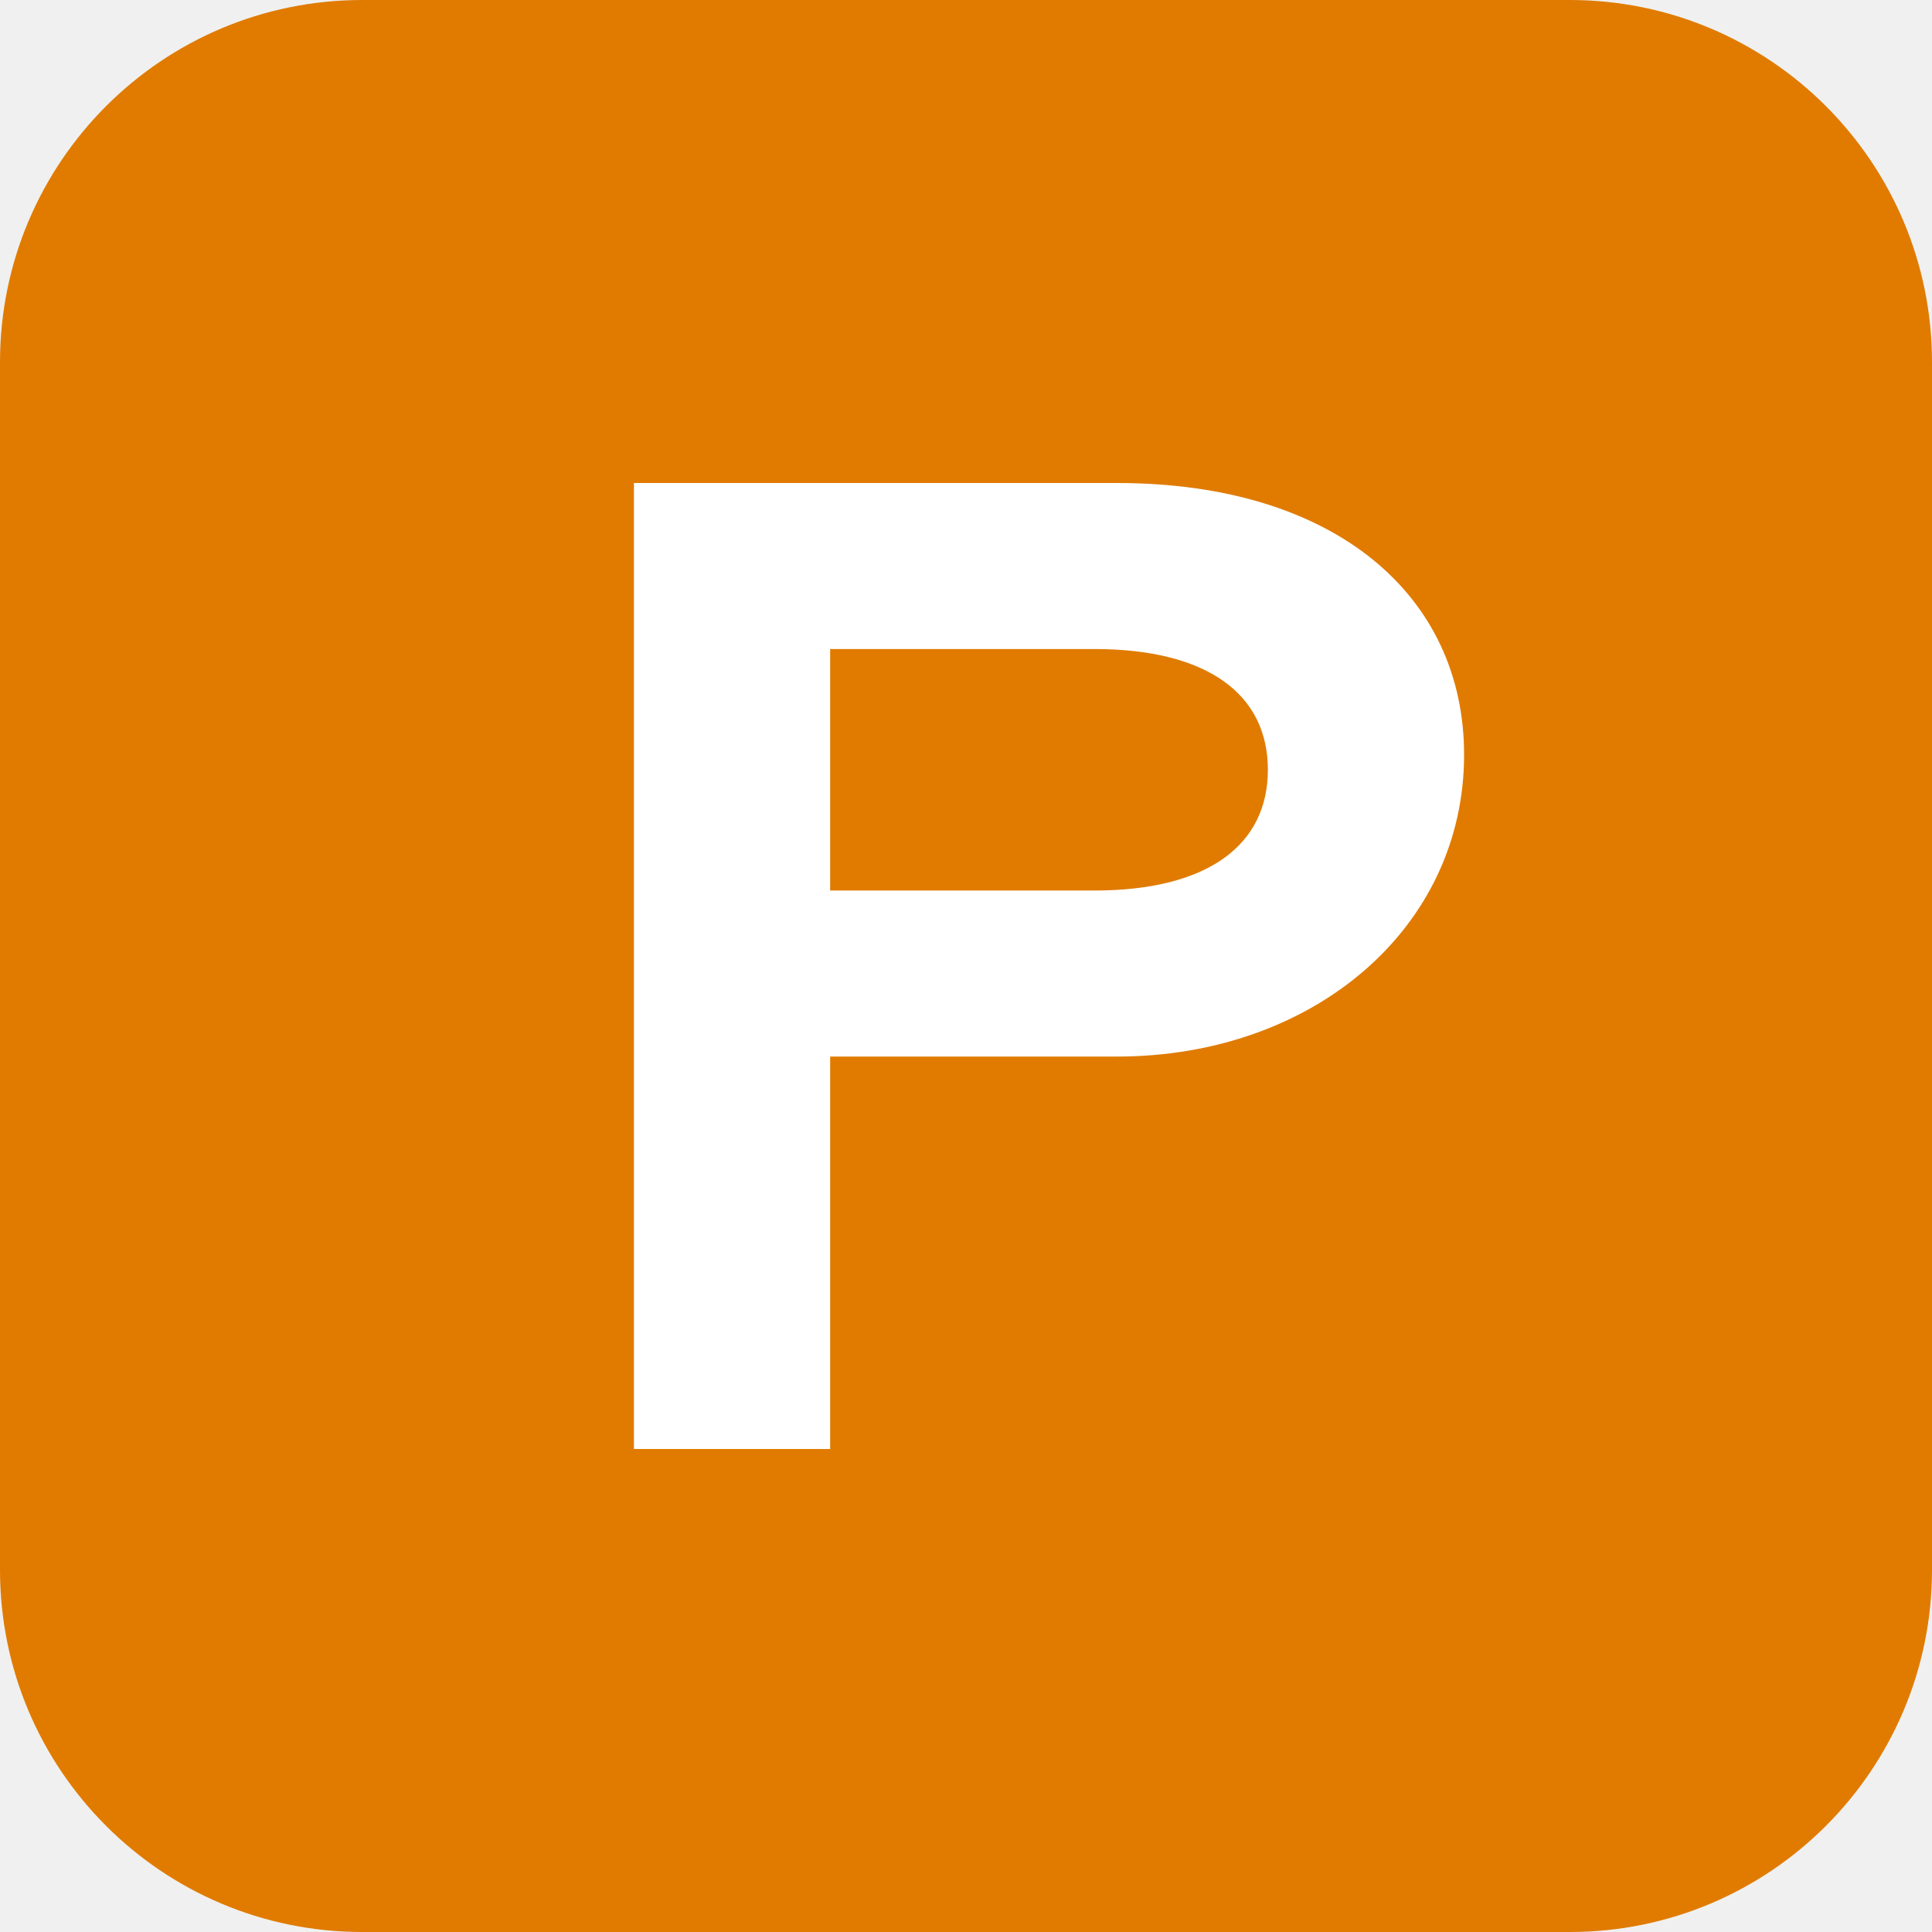
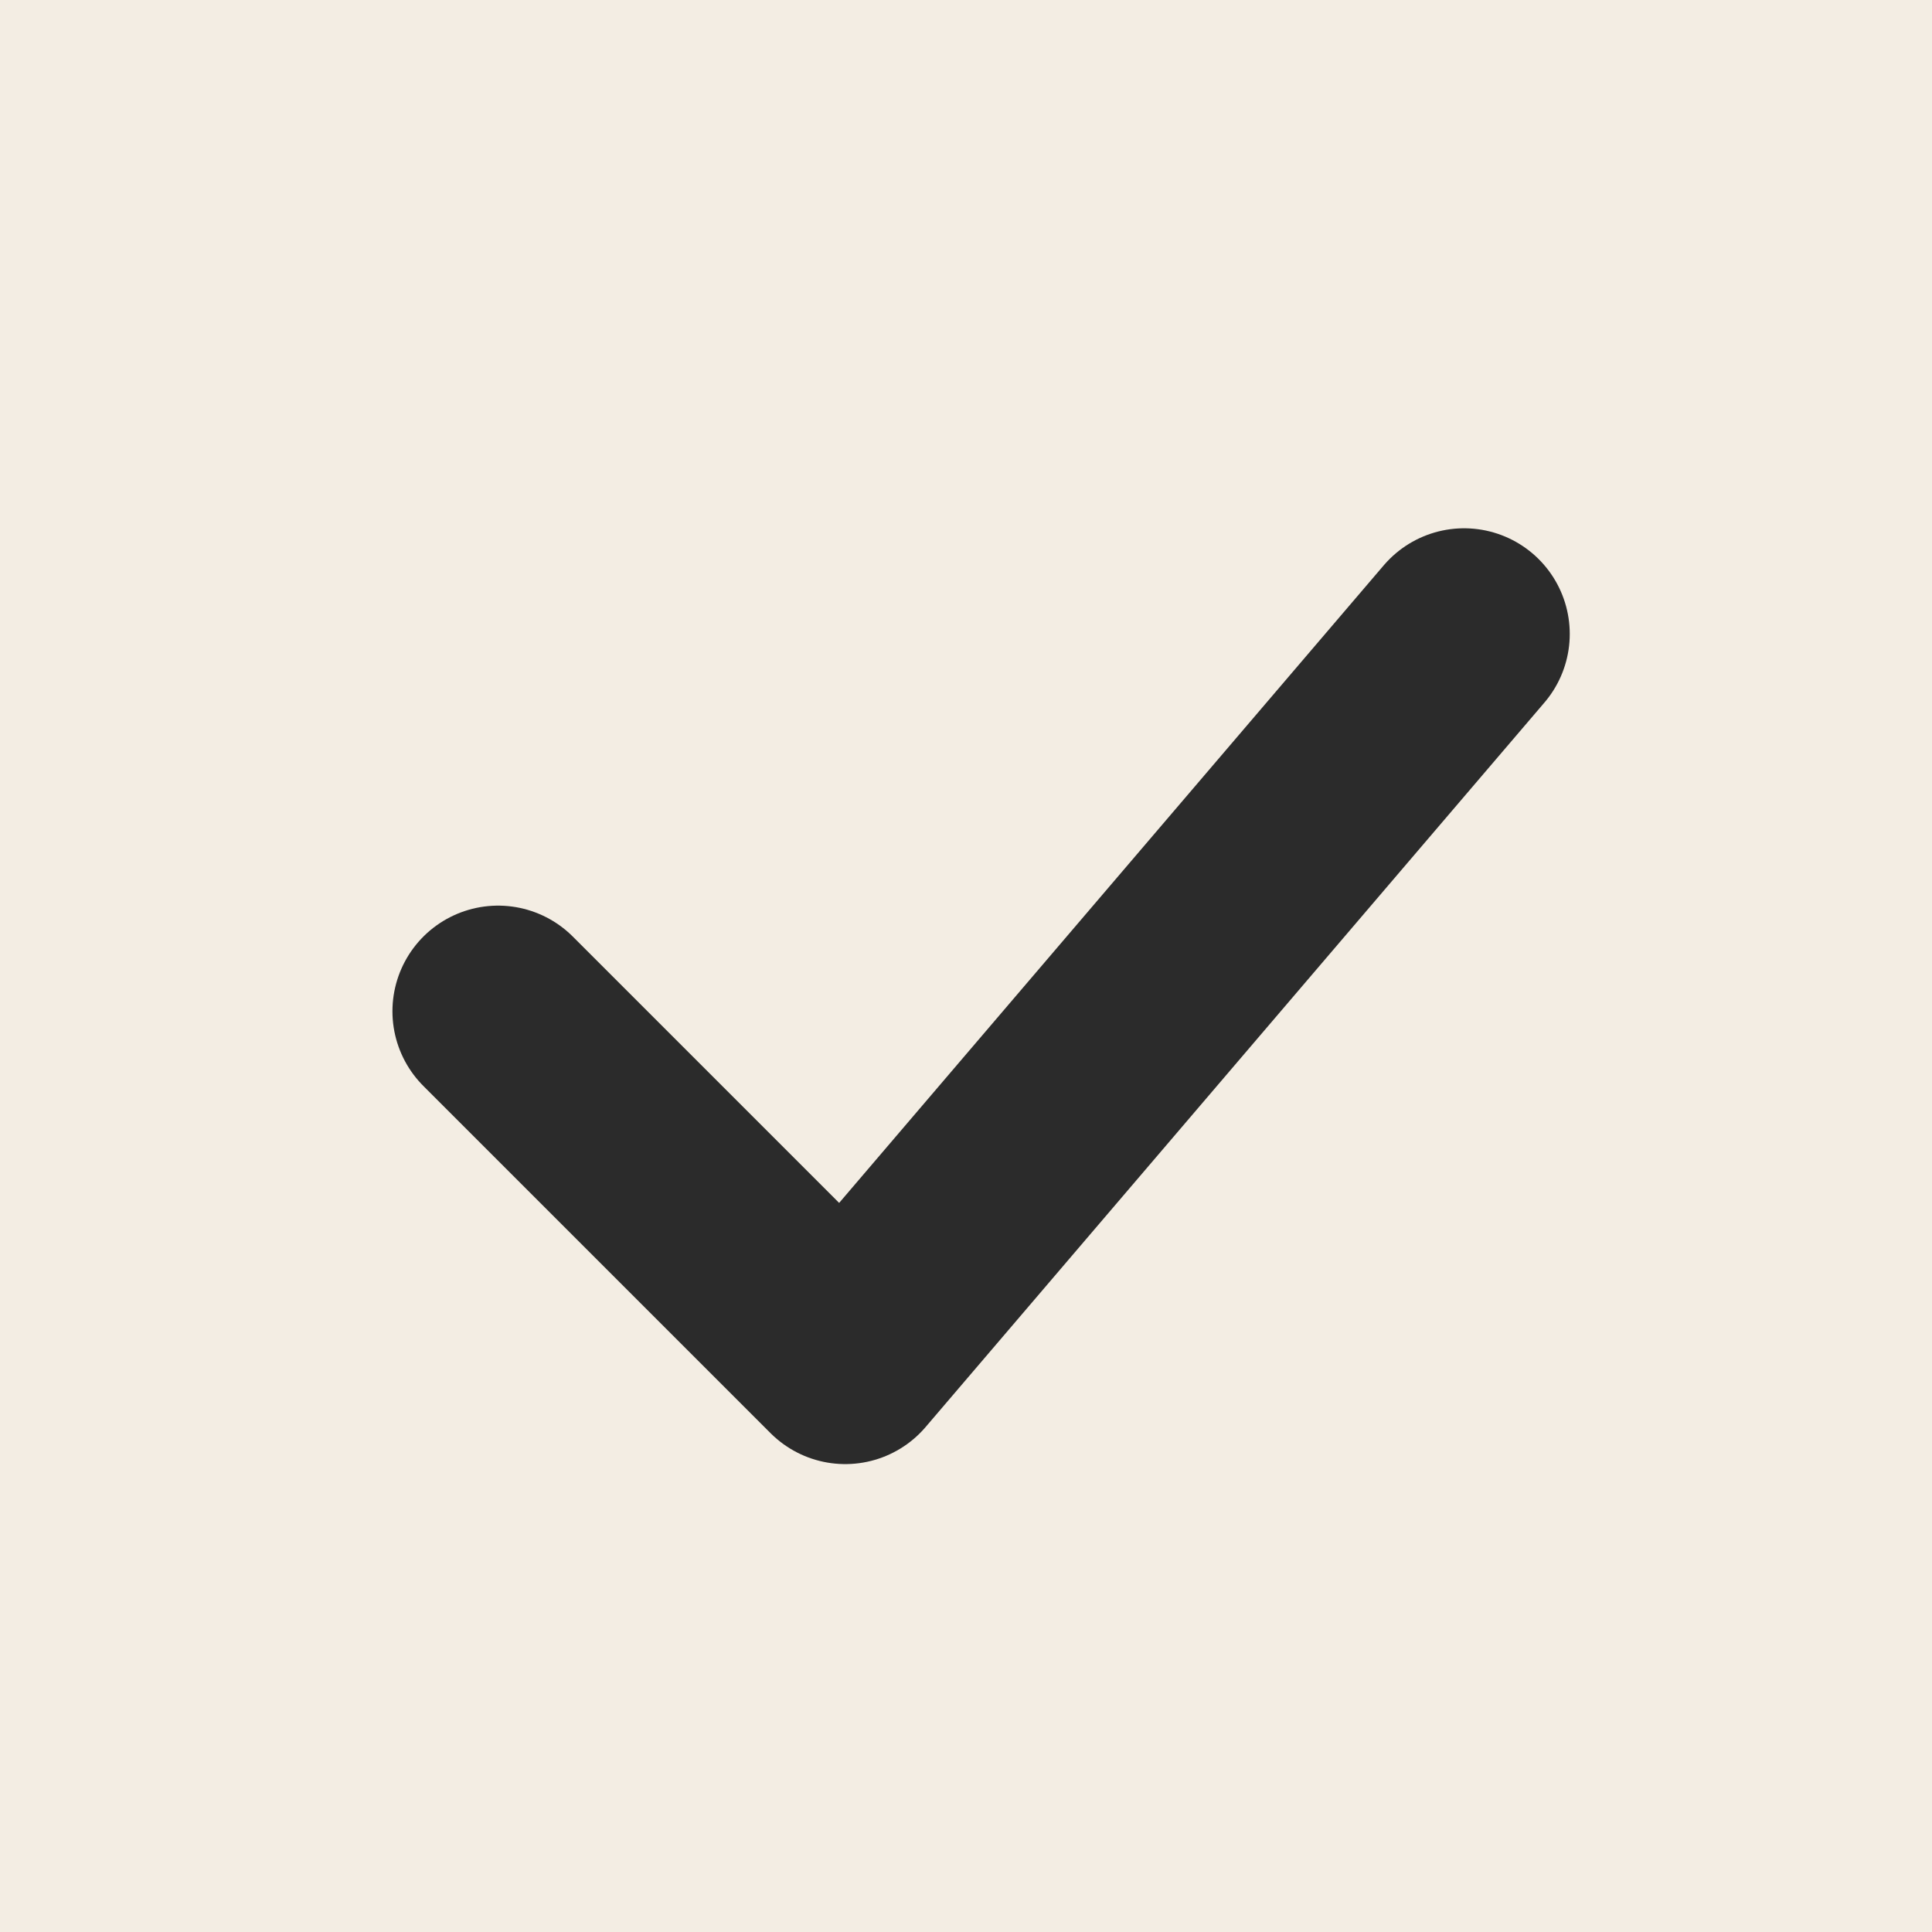
<svg xmlns="http://www.w3.org/2000/svg" viewBox="0 0 512 512">
-   <rect width="512" height="512" rx="96" fill="#e07b00" />
-   <path fill="#ffffff" d="     M 168 128     L 168 384     L 220 384     L 220 280     L 296 280     C 348 280 388 246 388 200     C 388 158 354 128 296 128     Z     M 220 172     L 290 172     C 320 172 336 184 336 204     C 336 224 320 236 290 236     L 220 236     Z   " />
+   <rect width="512" height="512" fill="#f3ede3" />
+   <path d="M 132 268 L 224 360 L 388 168" fill="none" stroke="#2b2b2b" stroke-width="56" stroke-linecap="round" stroke-linejoin="round" />
</svg>
